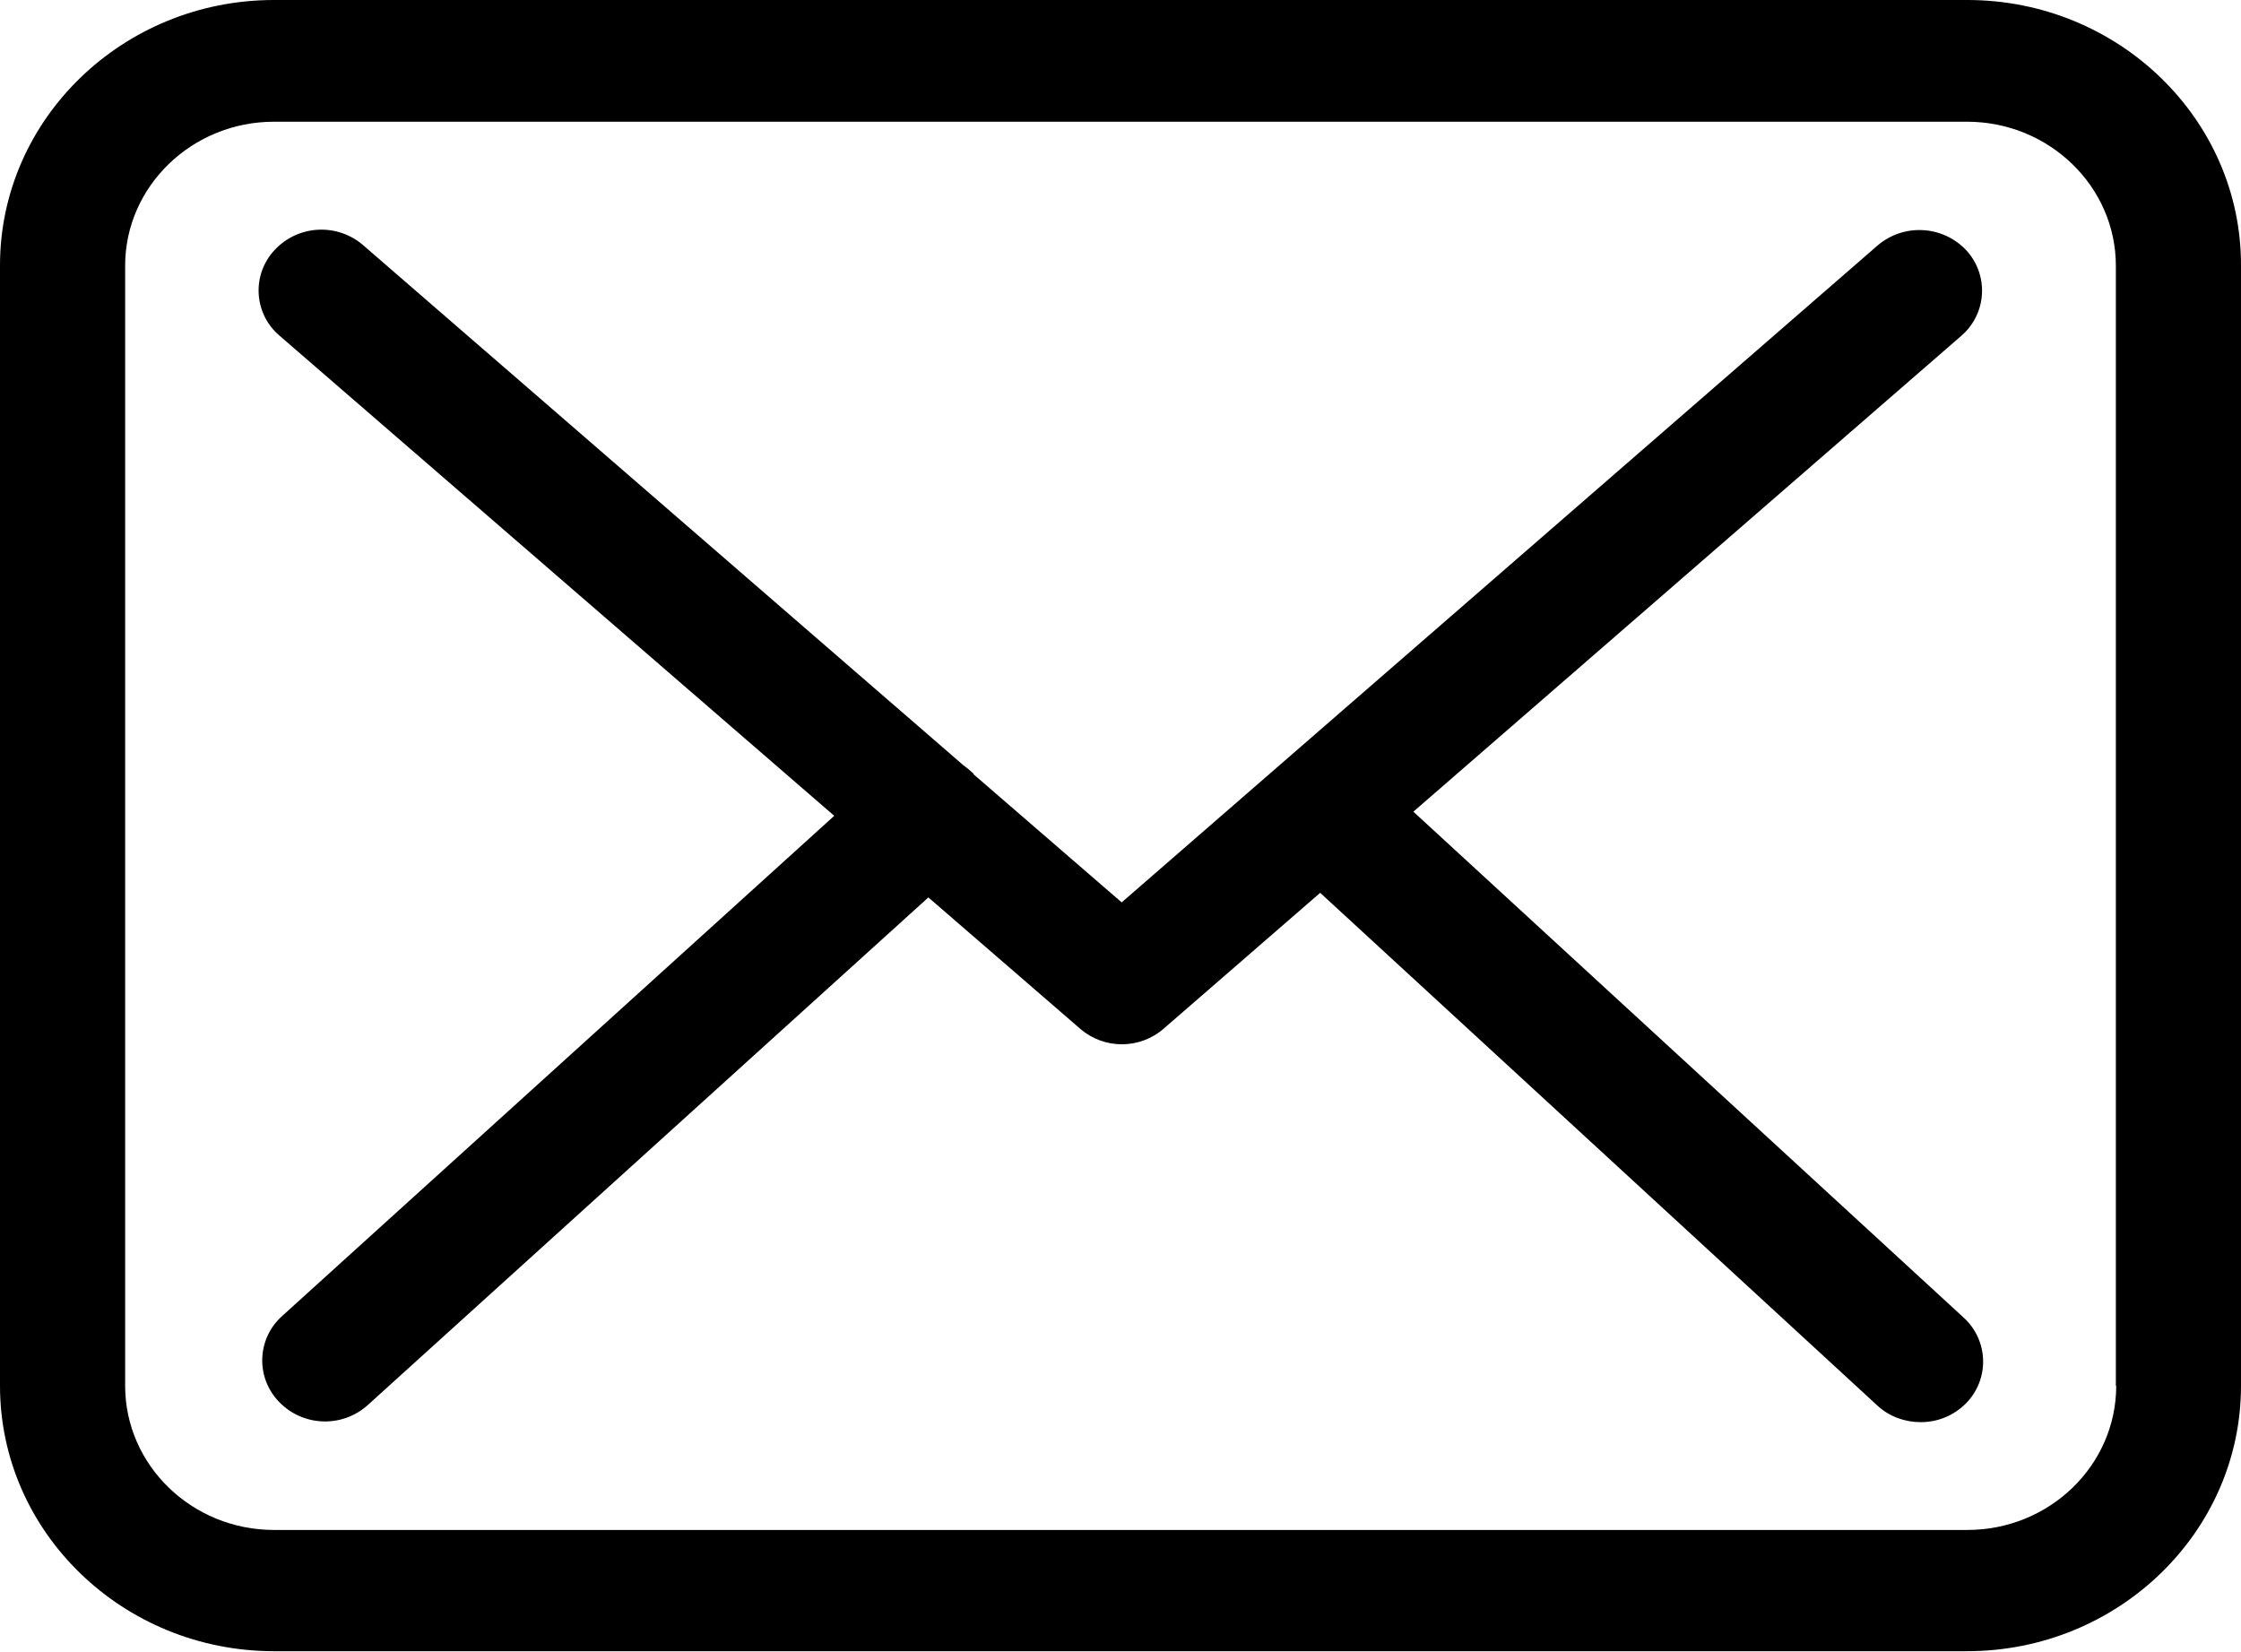
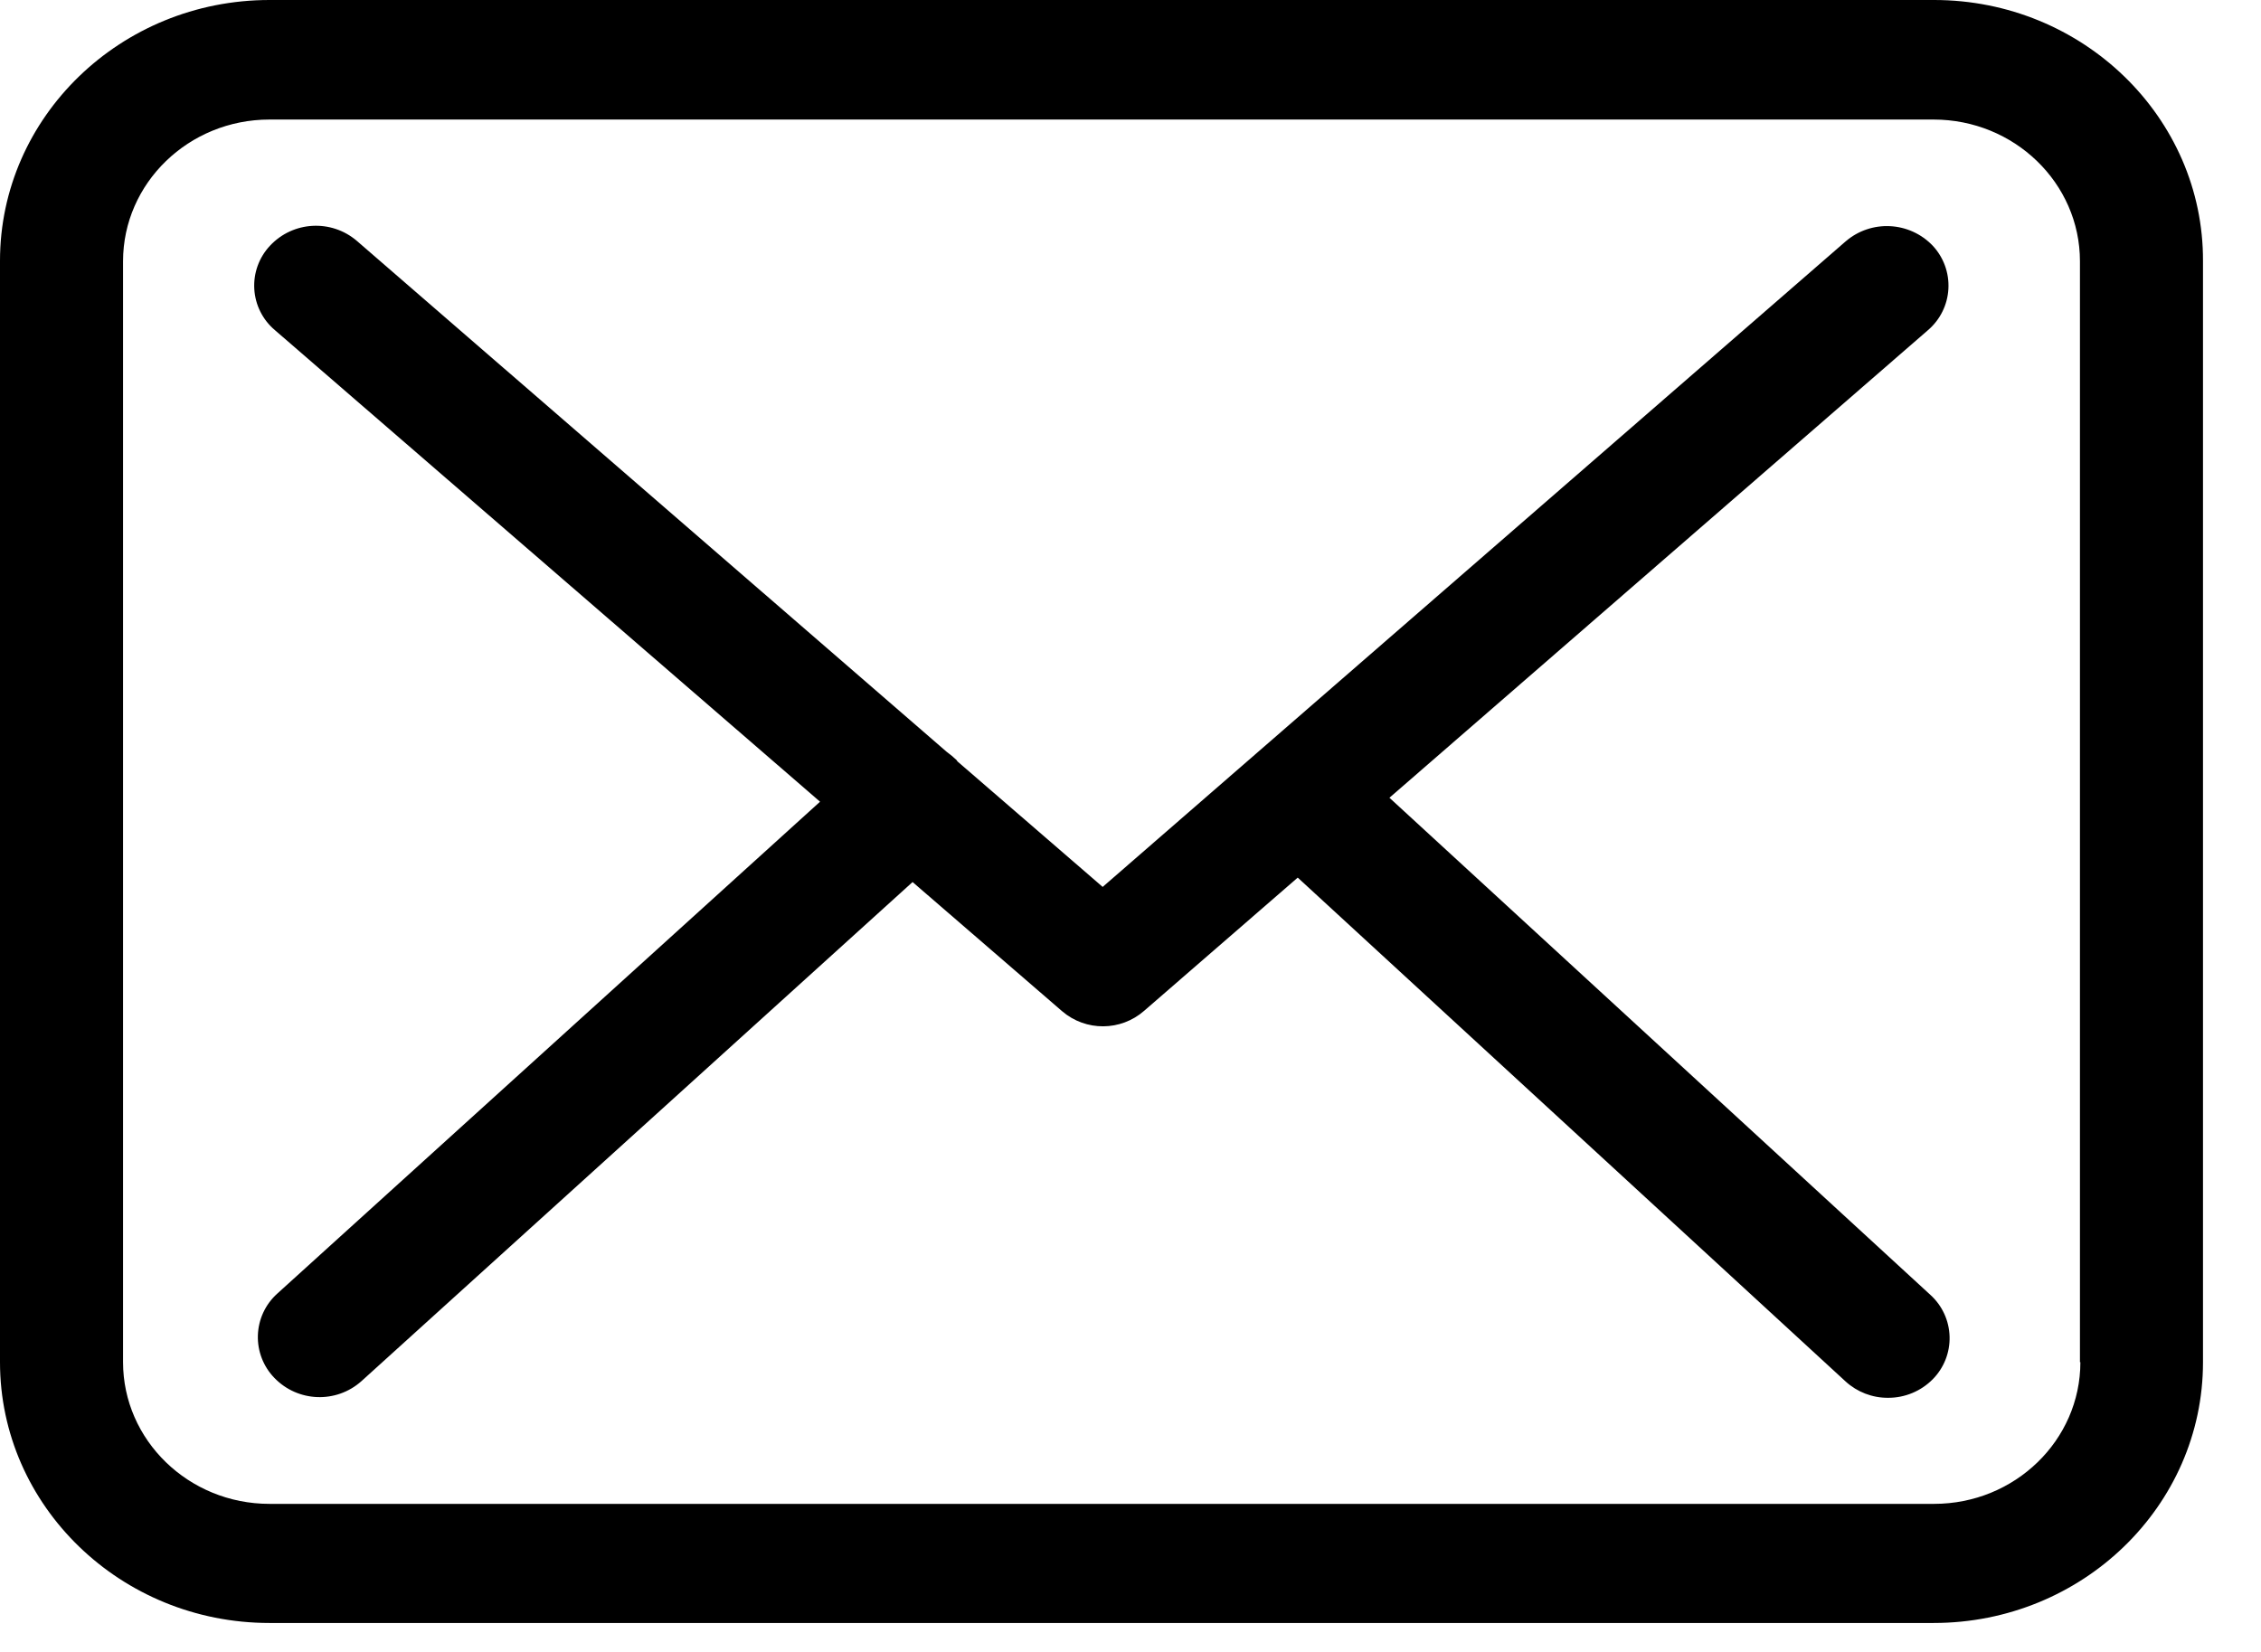
- <svg xmlns="http://www.w3.org/2000/svg" viewBox="0 0 19 14">
-   <path d="M16.68 0H2.323C1.042 0 0 1.009 0 2.25v9.5C0 12.991 1.042 14 2.323 14h14.354C17.958 14 19 12.991 19 11.75V2.253C19.004 1.013 17.962 0 16.68 0zm1.262 11.75c0 .674-.566 1.222-1.262 1.222H2.323c-.695 0-1.262-.548-1.262-1.222V2.253c0-.673.567-1.221 1.262-1.221h14.354c.695 0 1.262.548 1.262 1.221v9.497h.003z" />
-   <path d="M11.983 6.882l4.646-4.035a.505.505 0 00.04-.727.546.546 0 00-.751-.038L9.51 7.651 8.26 6.57c-.004-.004-.008-.008-.008-.012a.78.78 0 00-.087-.072L3.078 2.078a.542.542 0 00-.75.042.502.502 0 00.043.727l4.702 4.07L2.39 11.16a.504.504 0 00-.023.727.541.541 0 00.75.027l4.754-4.305L9.16 8.724a.54.54 0 00.708-.004l1.325-1.15 4.725 4.348c.102.095.236.14.366.14a.537.537 0 00.385-.16.504.504 0 00-.02-.726l-4.666-4.29z" />
+ <svg xmlns="http://www.w3.org/2000/svg" viewBox="0 0 26 19">
+   <path d="M22.24 0H3.099C1.389 0 0 1.345 0 3v12.667c0 1.655 1.39 3 3.098 3h19.137c1.71 0 3.098-1.345 3.098-3V3.005C25.34 1.35 23.95 0 22.241 0zm1.683 15.667c0 .899-.754 1.63-1.682 1.63H3.098c-.928 0-1.683-.732-1.683-1.63V3.005c0-.899.755-1.63 1.683-1.63h19.137c.928 0 1.683.731 1.683 1.63v12.662h.005z" />
+   <path d="M15.977 9.176l6.195-5.38a.673.673 0 00.053-.97.728.728 0 00-1.001-.05l-8.544 7.425-1.667-1.441c-.005-.005-.01-.01-.01-.015a1.043 1.043 0 00-.116-.097L4.104 2.771a.723.723 0 00-1 .056.67.67 0 00.057.97L9.43 9.221 3.187 14.88a.673.673 0 00-.031.969.722.722 0 001.001.036l6.337-5.74 1.72 1.486a.72.72 0 00.943-.005l1.766-1.532 6.3 5.795a.716.716 0 00.488.188.718.718 0 00.514-.213.672.672 0 00-.026-.97l-6.222-5.719z" />
</svg>
